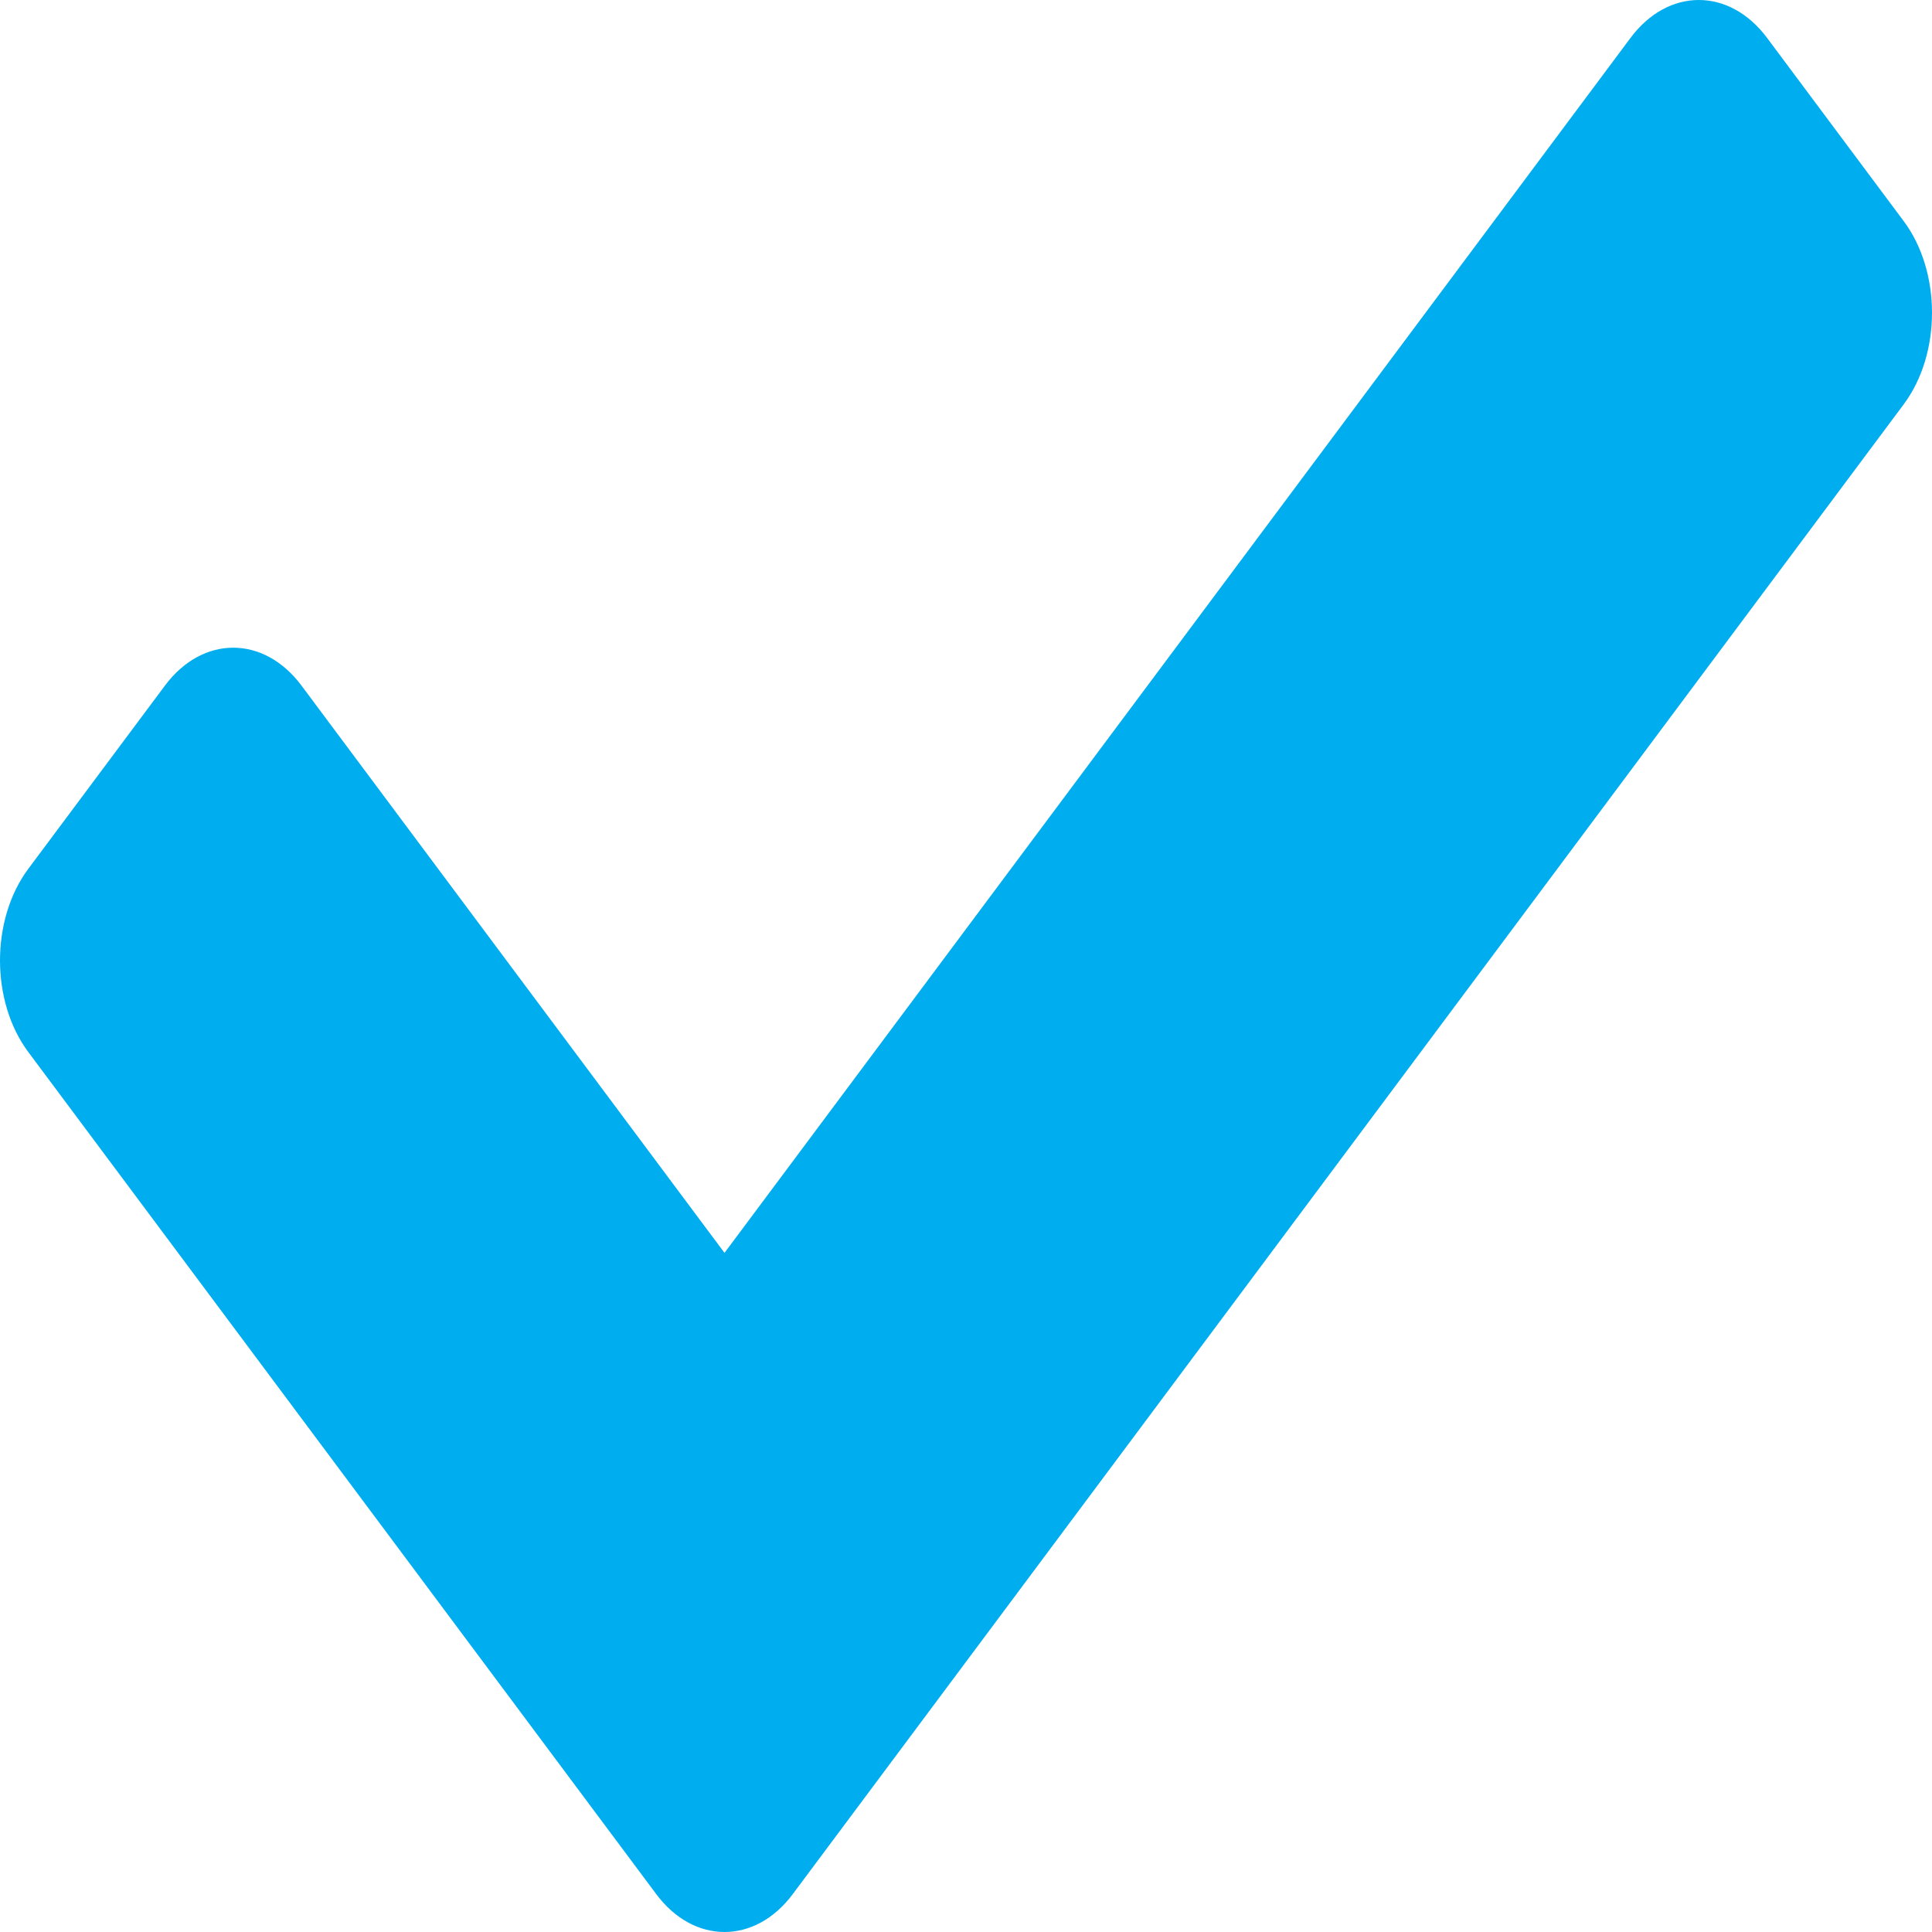
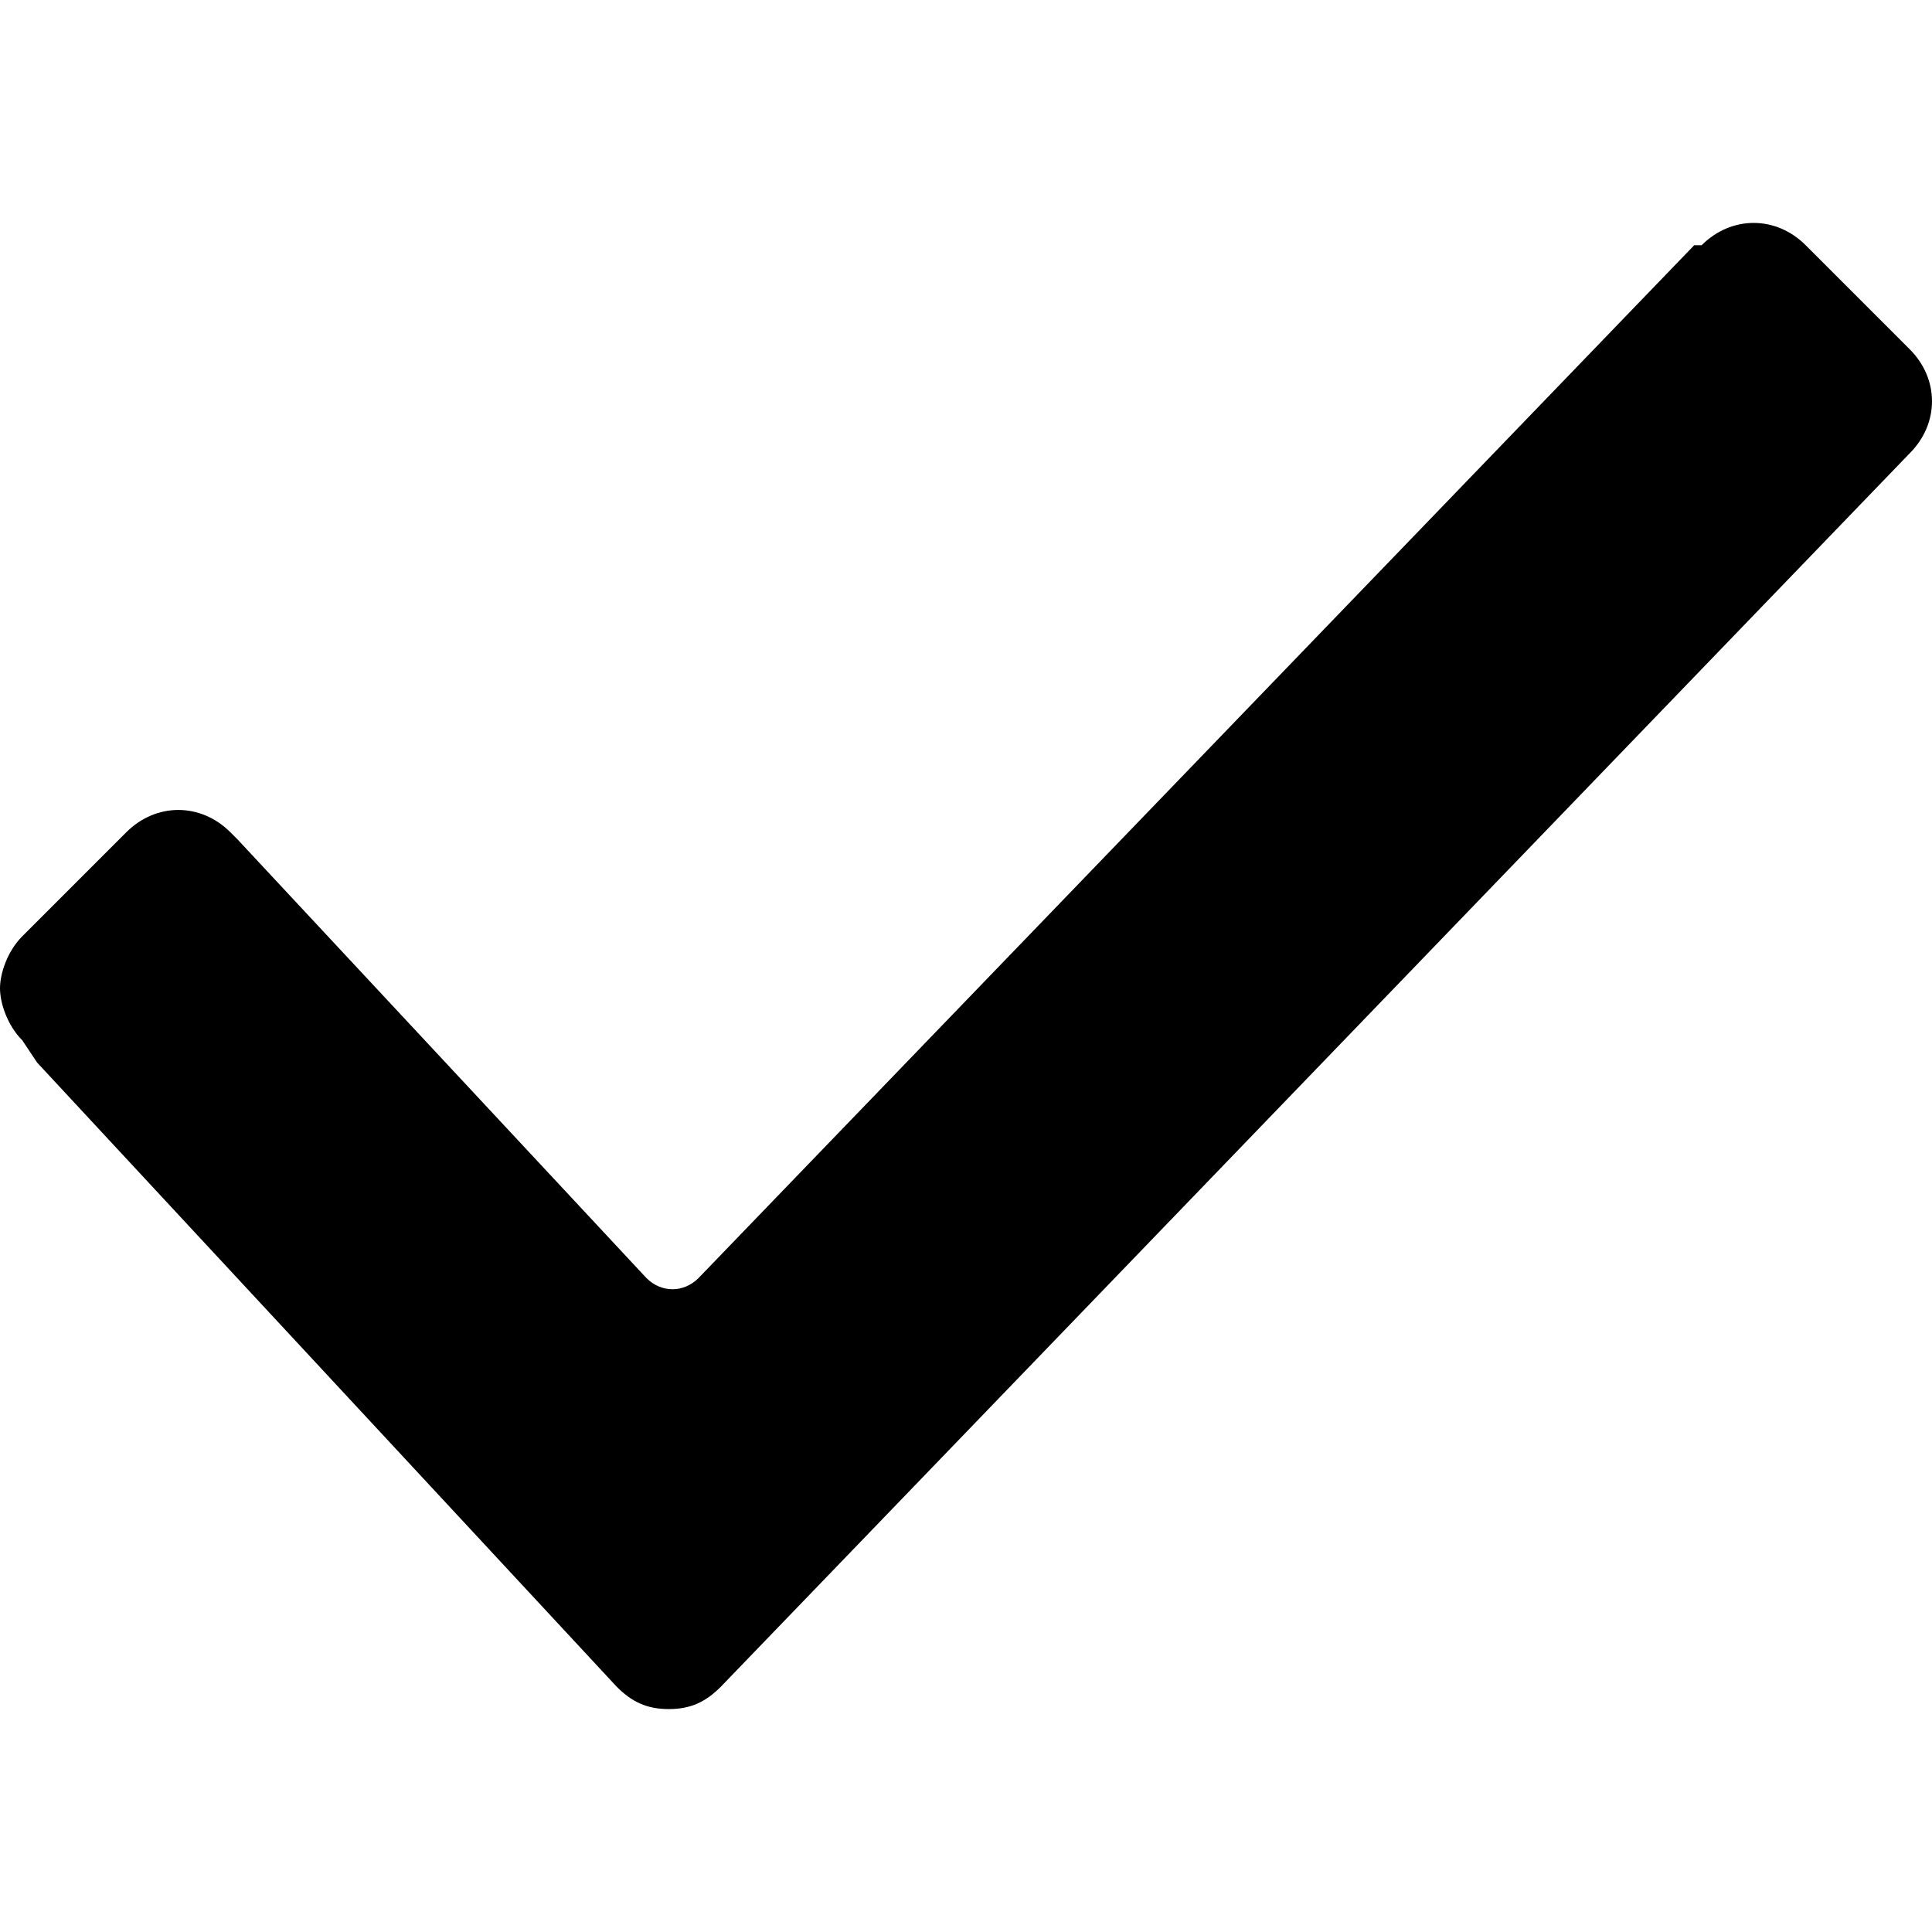
- <svg xmlns="http://www.w3.org/2000/svg" version="1.1" id="Layer_1" x="0px" y="0px" width="320px" height="320px" viewBox="0 0 320 320" enable-background="new 0 0 320 320" xml:space="preserve">
-   <path fill="#00ADEF" d="M108.687,313.715l-104-139.465c-6.248-8.379-6.248-21.963,0-30.343l22.627-30.343  c6.248-8.38,16.379-8.38,22.627,0l70.06,93.95L270.06,6.284c6.248-8.379,16.38-8.379,22.628,0l22.626,30.343  c6.248,8.379,6.248,21.964,0,30.343L131.314,313.715C125.065,322.096,114.935,322.096,108.687,313.715L108.687,313.715z" />
+ <svg xmlns="http://www.w3.org/2000/svg" version="1.1" viewBox="0 0 26 26" enable-background="new 0 0 26 26">
+   <path d="m.3,14c-0.2-0.2-0.3-0.5-0.3-0.7s0.1-0.5 0.3-0.7l1.4-1.4c0.4-0.4 1-0.4 1.4,0l.1,.1 5.5,5.9c0.2,0.2 0.5,0.2 0.7,0l13.4-13.9h0.1v-8.88178e-16c0.4-0.4 1-0.4 1.4,0l1.4,1.4c0.4,0.4 0.4,1 0,1.4l0,0-16,16.6c-0.2,0.2-0.4,0.3-0.7,0.3-0.3,0-0.5-0.1-0.7-0.3l-7.8-8.4-.2-.3z" />
</svg>
